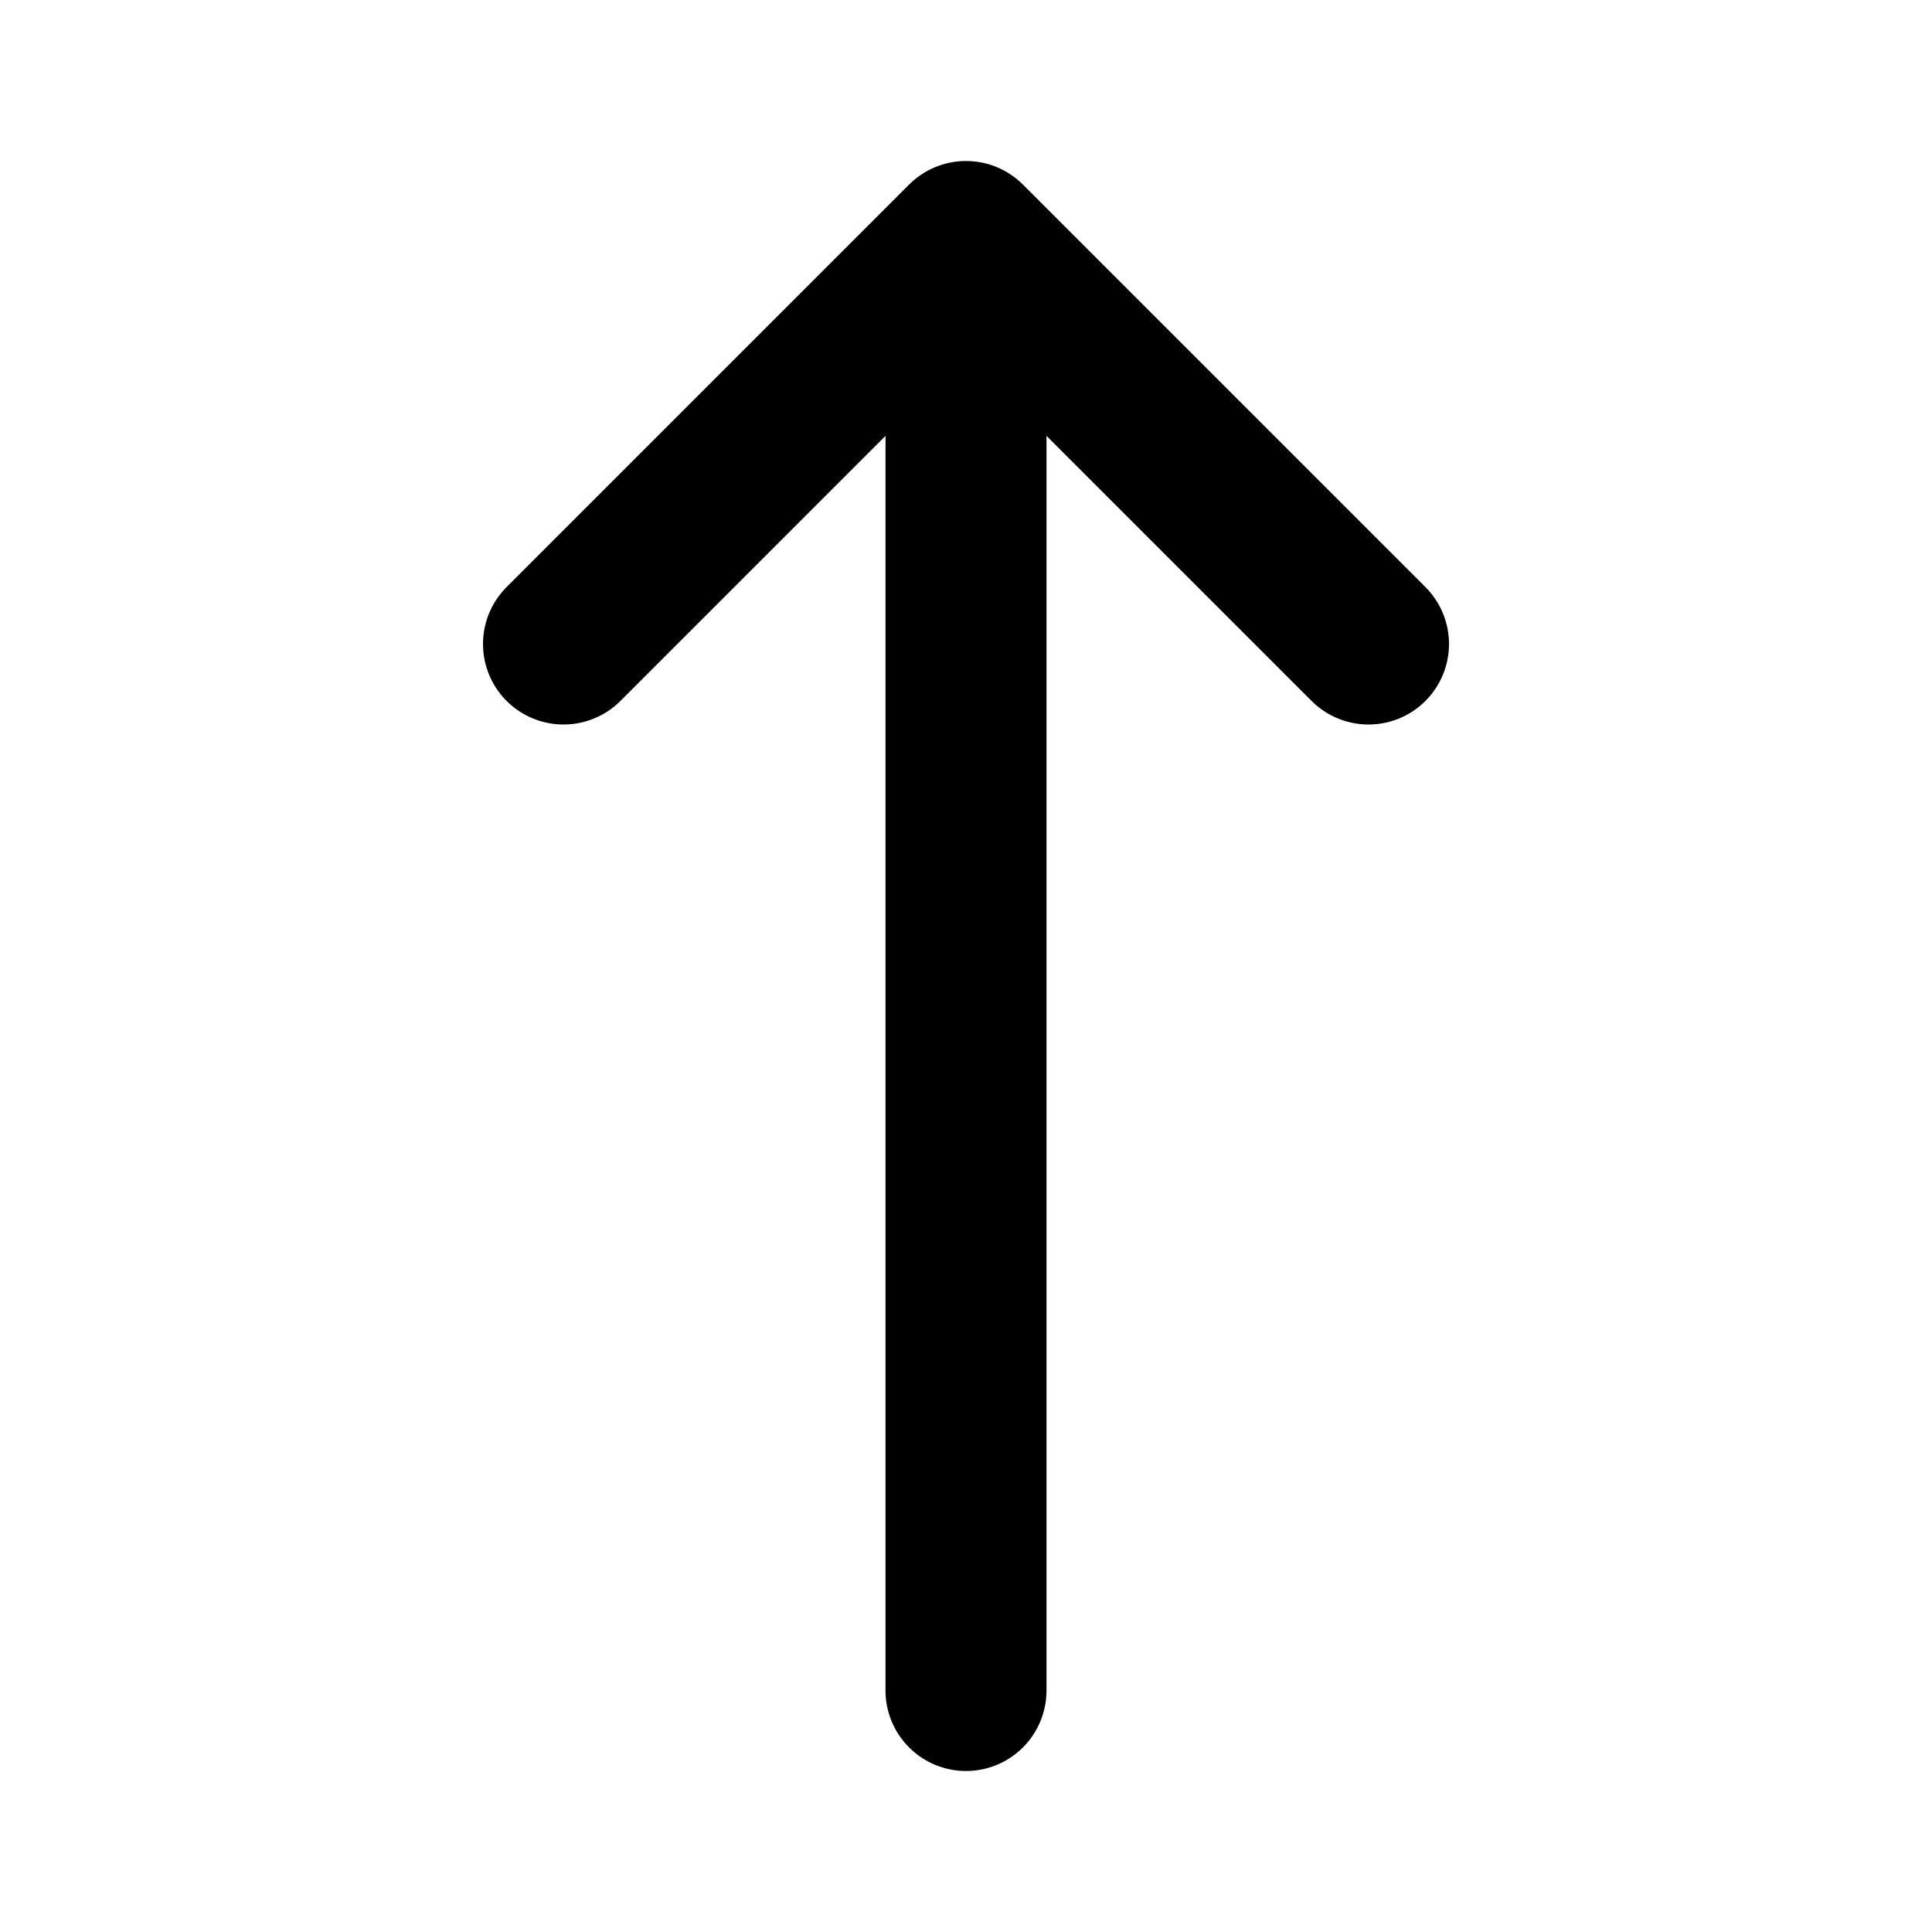
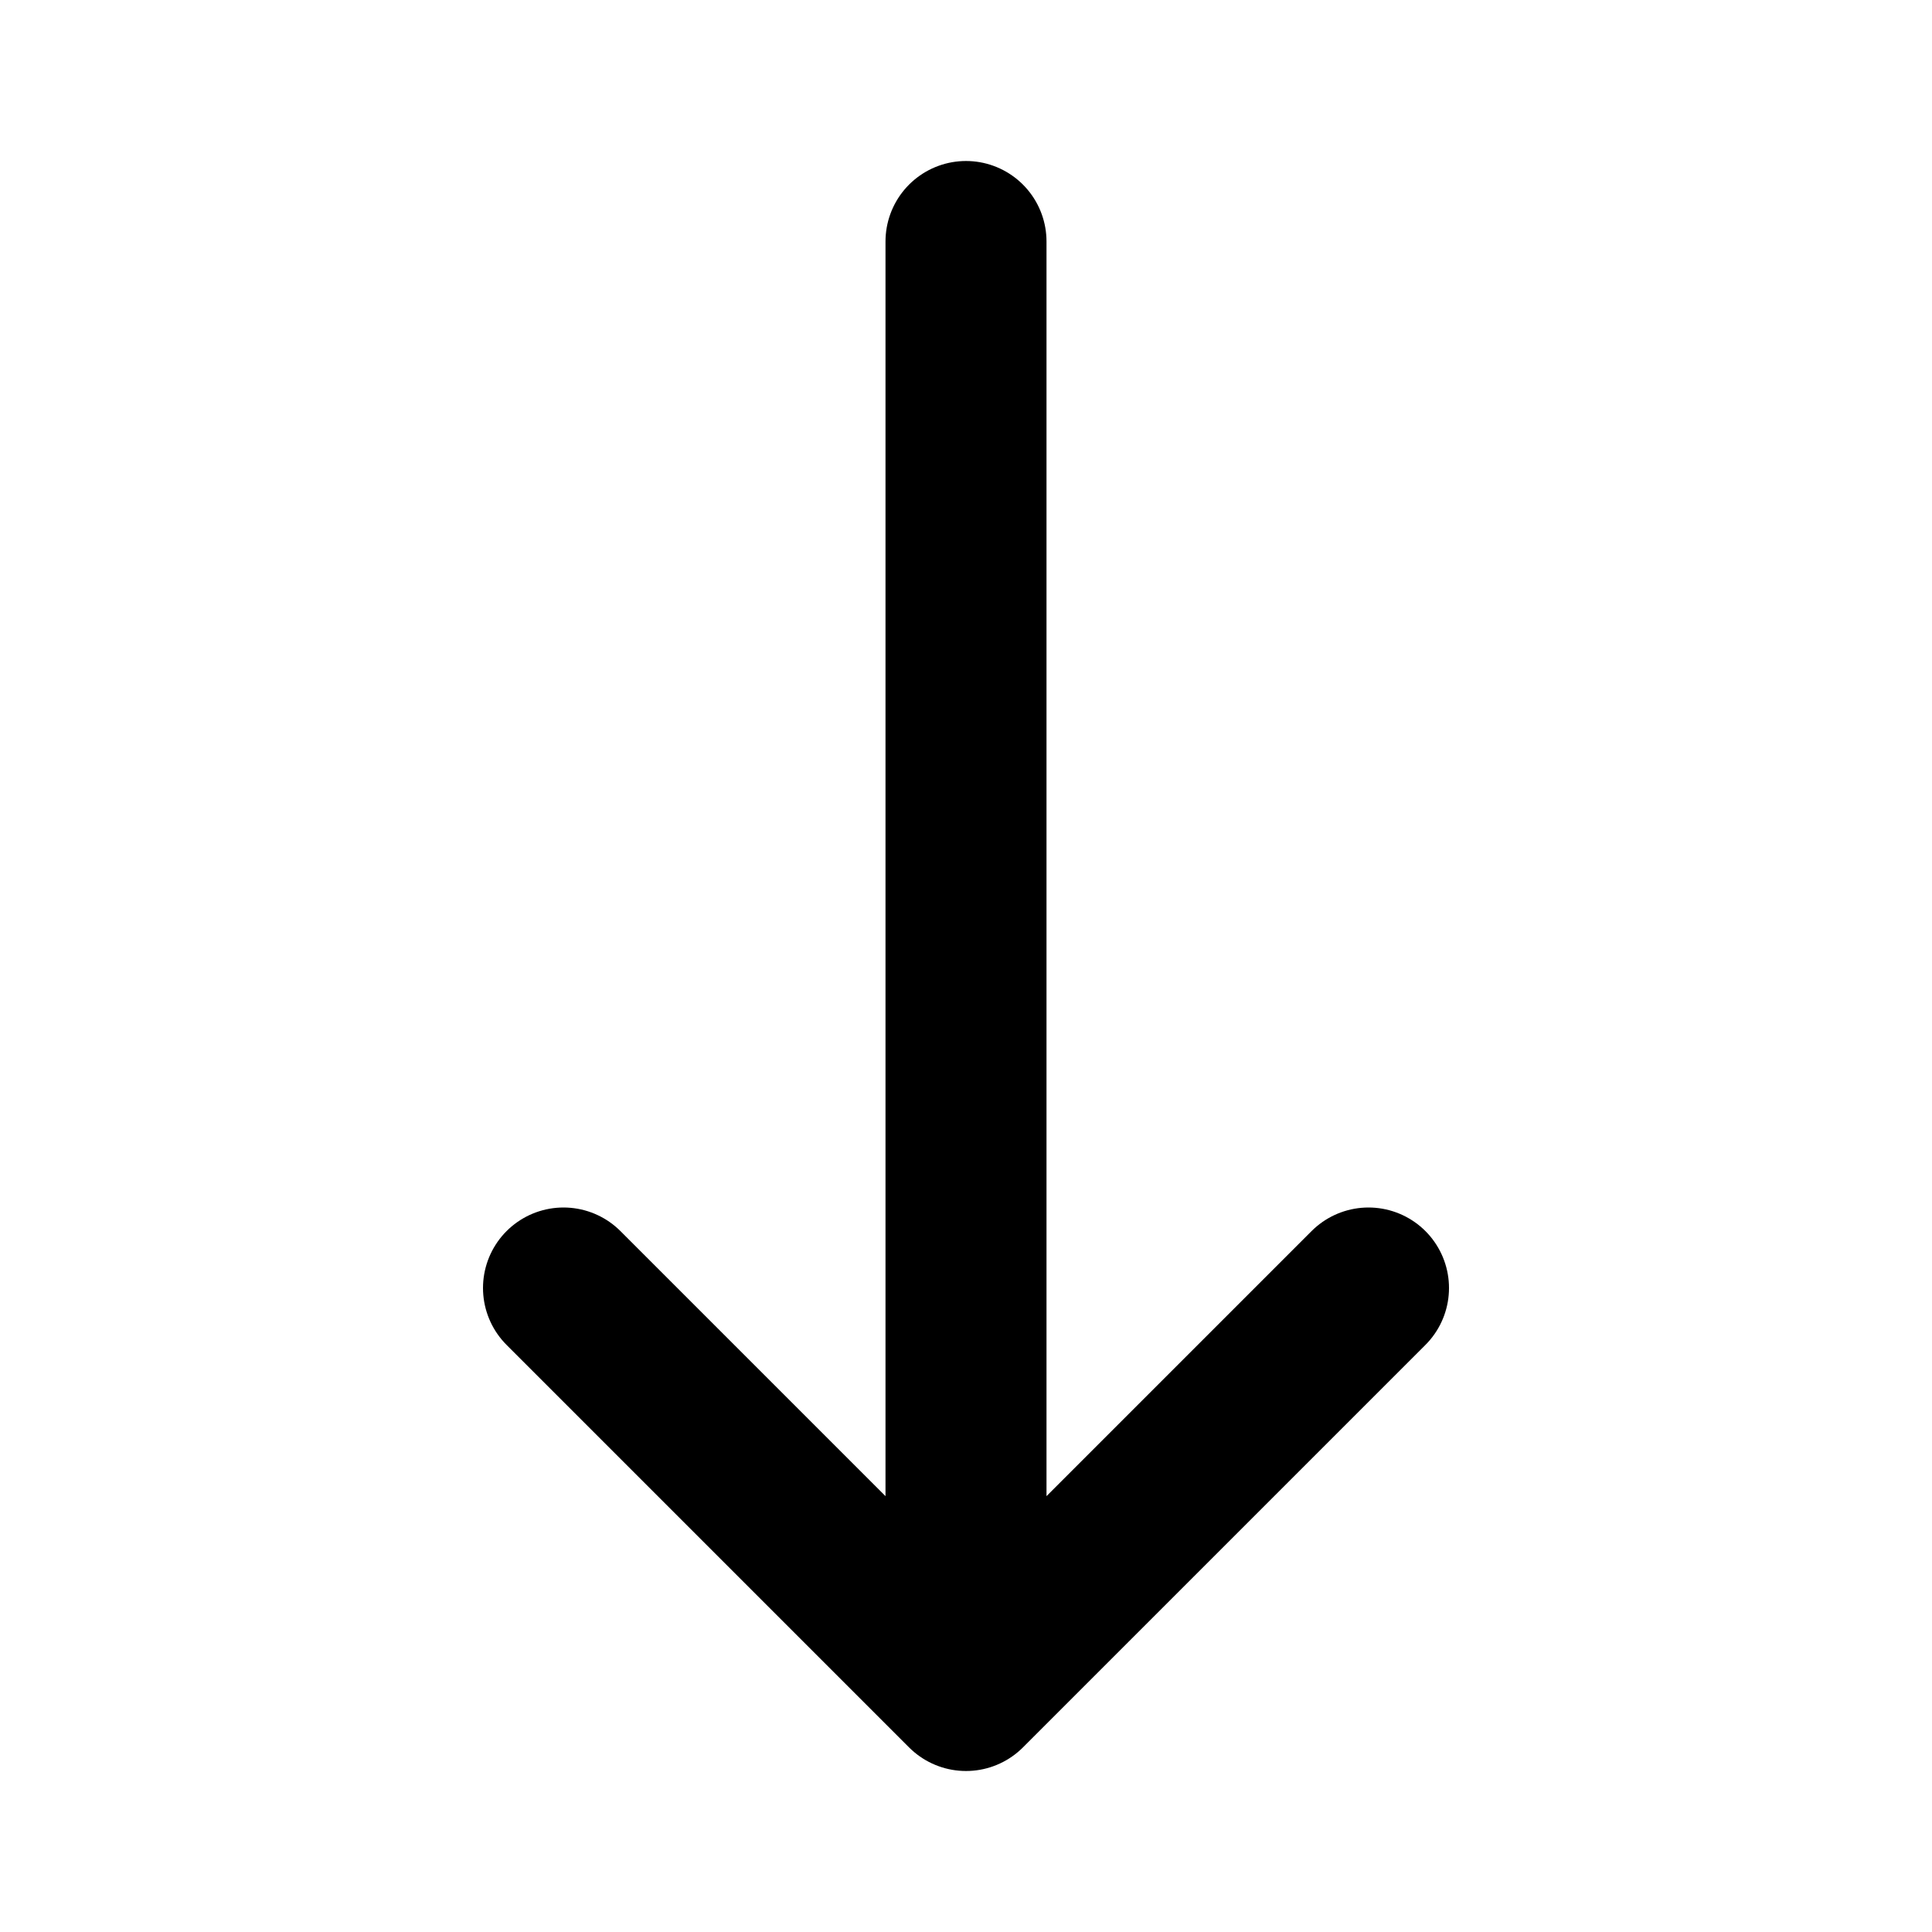
<svg xmlns="http://www.w3.org/2000/svg" width="24px" height="24px" viewBox="0 0 24 24" version="1.1">
  <g stroke="none" stroke-width="1" fill="none" fill-rule="evenodd">
    <rect x="0" y="0" width="24" height="24" />
-     <path d="M12,3 L12,21 M12,3 L7,8 M12,3 L17,8" stroke="#000000" stroke-width="2" stroke-linecap="round" />
+     <path d="M12,21 L12,3 M12,21 L7,16 M12,21 L17,16" stroke="#000000" stroke-width="2" stroke-linecap="round" />
  </g>
</svg>
